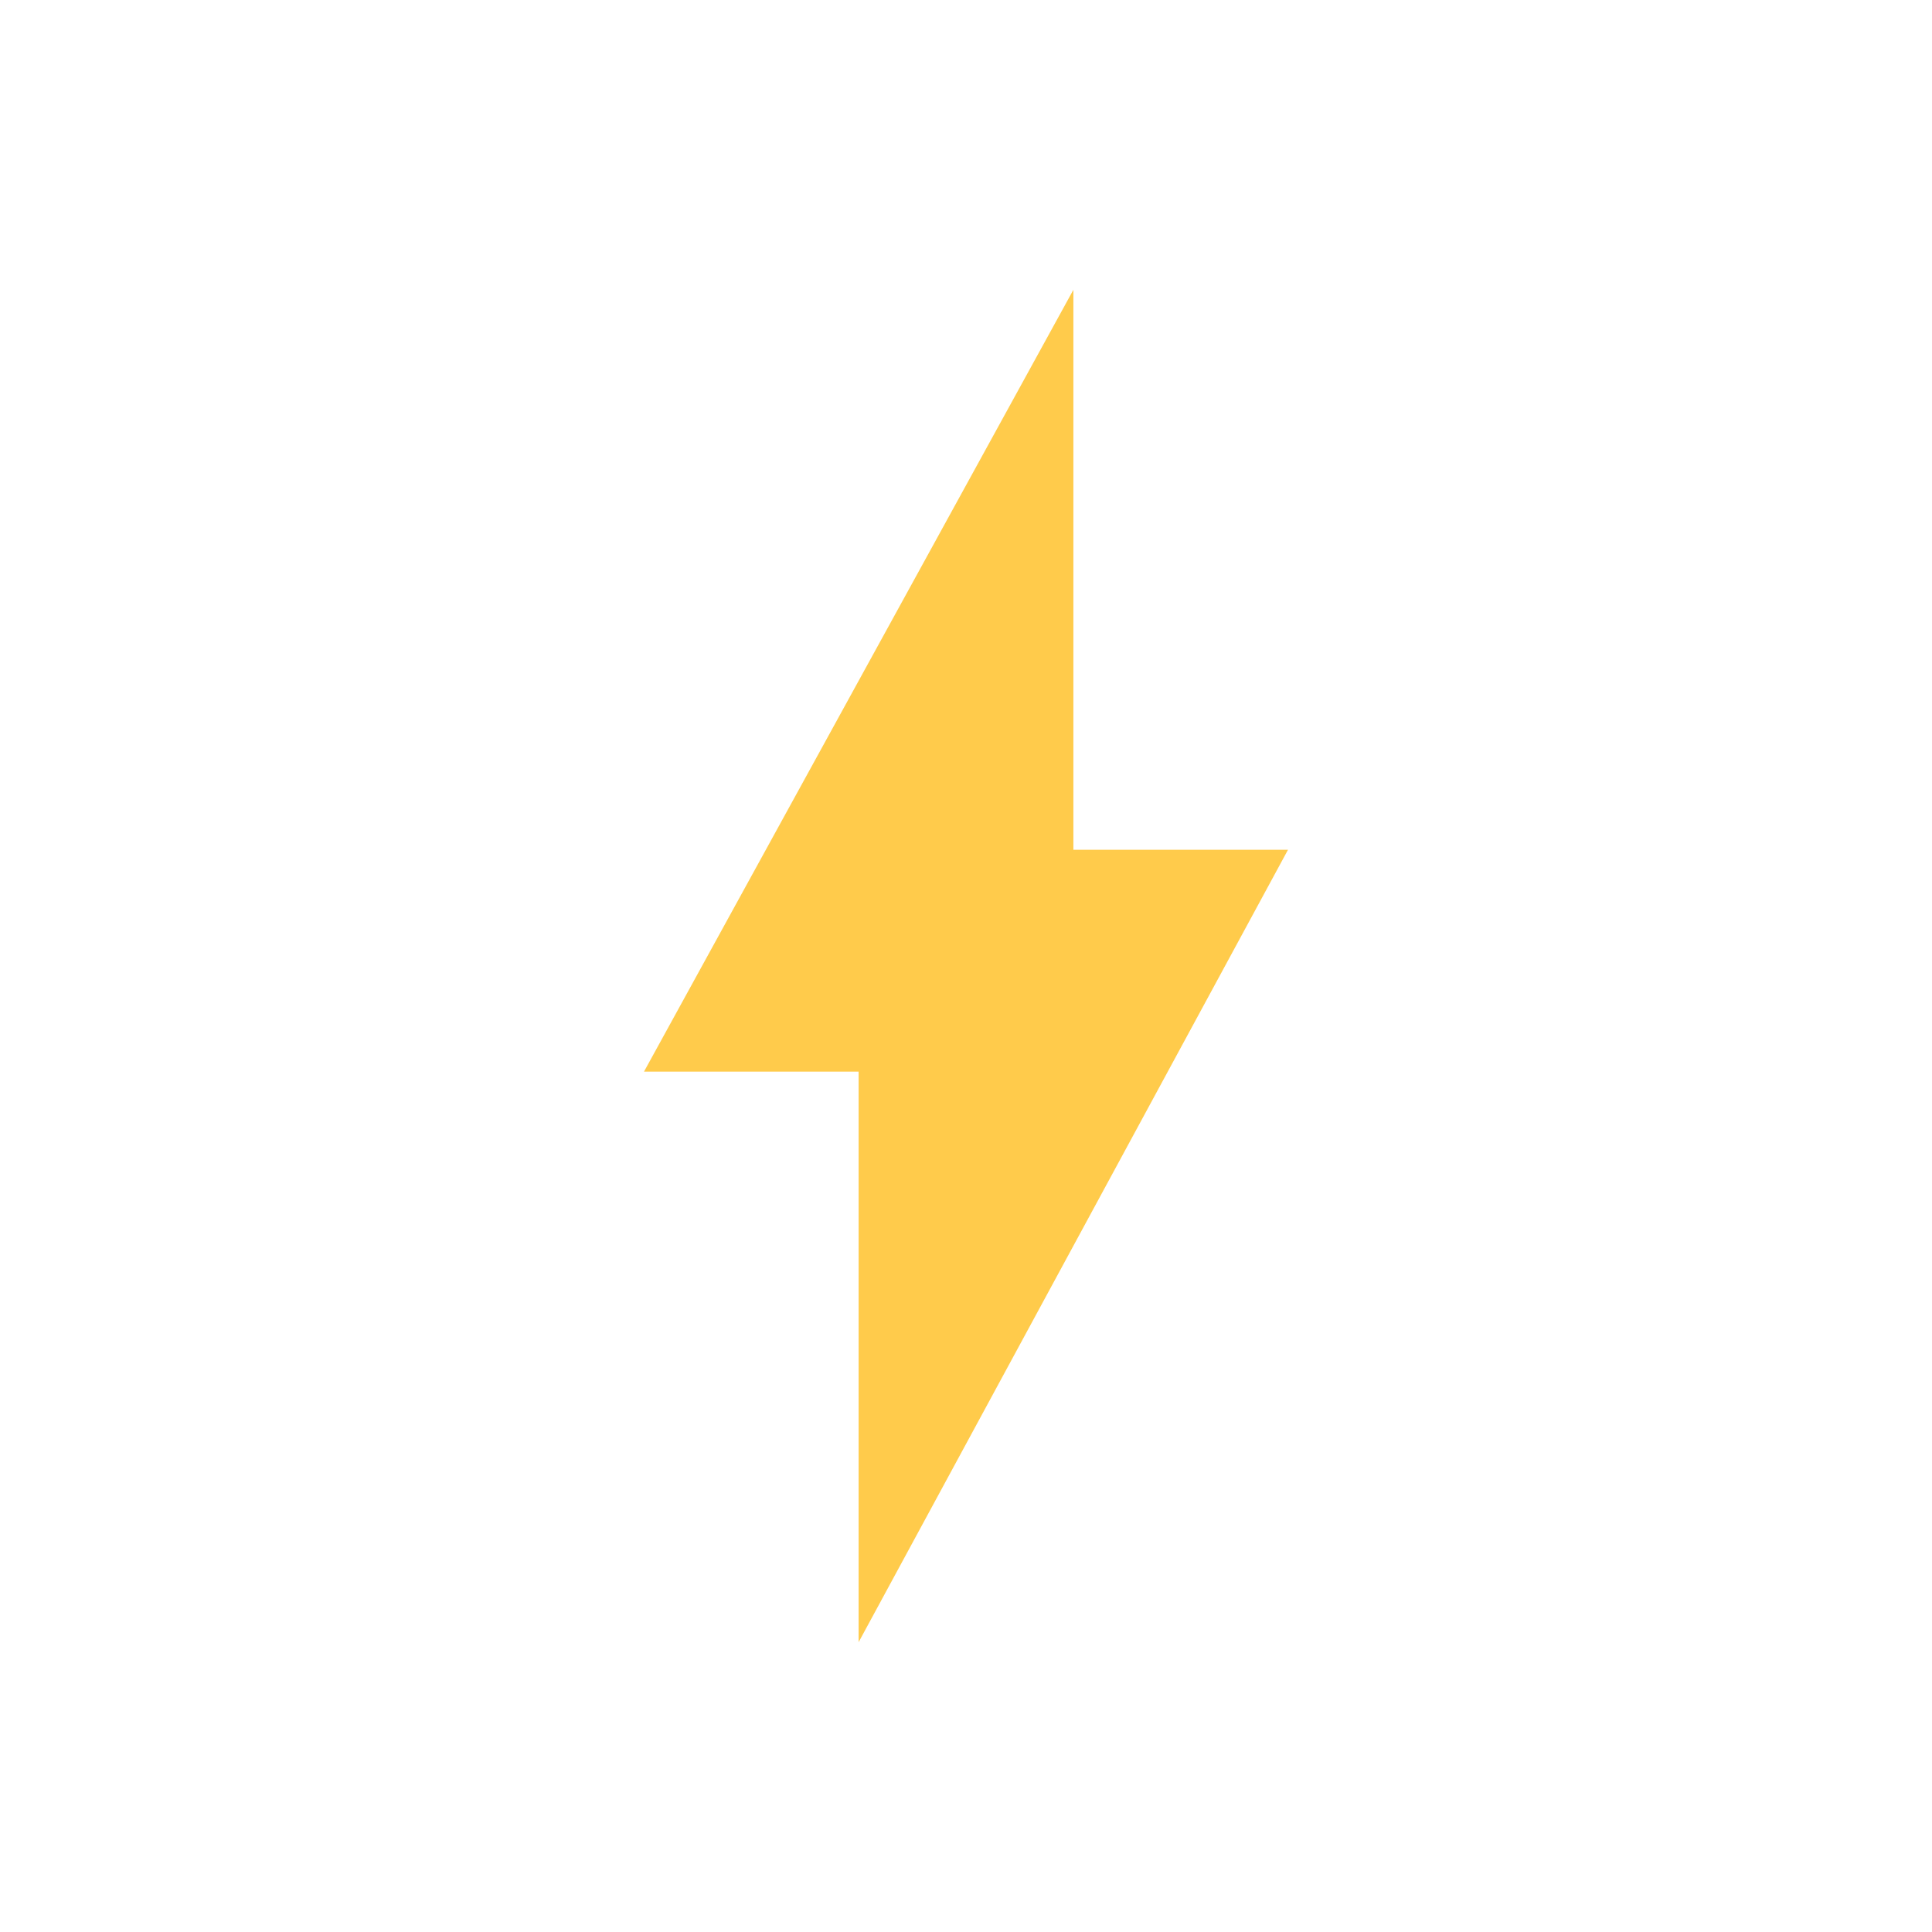
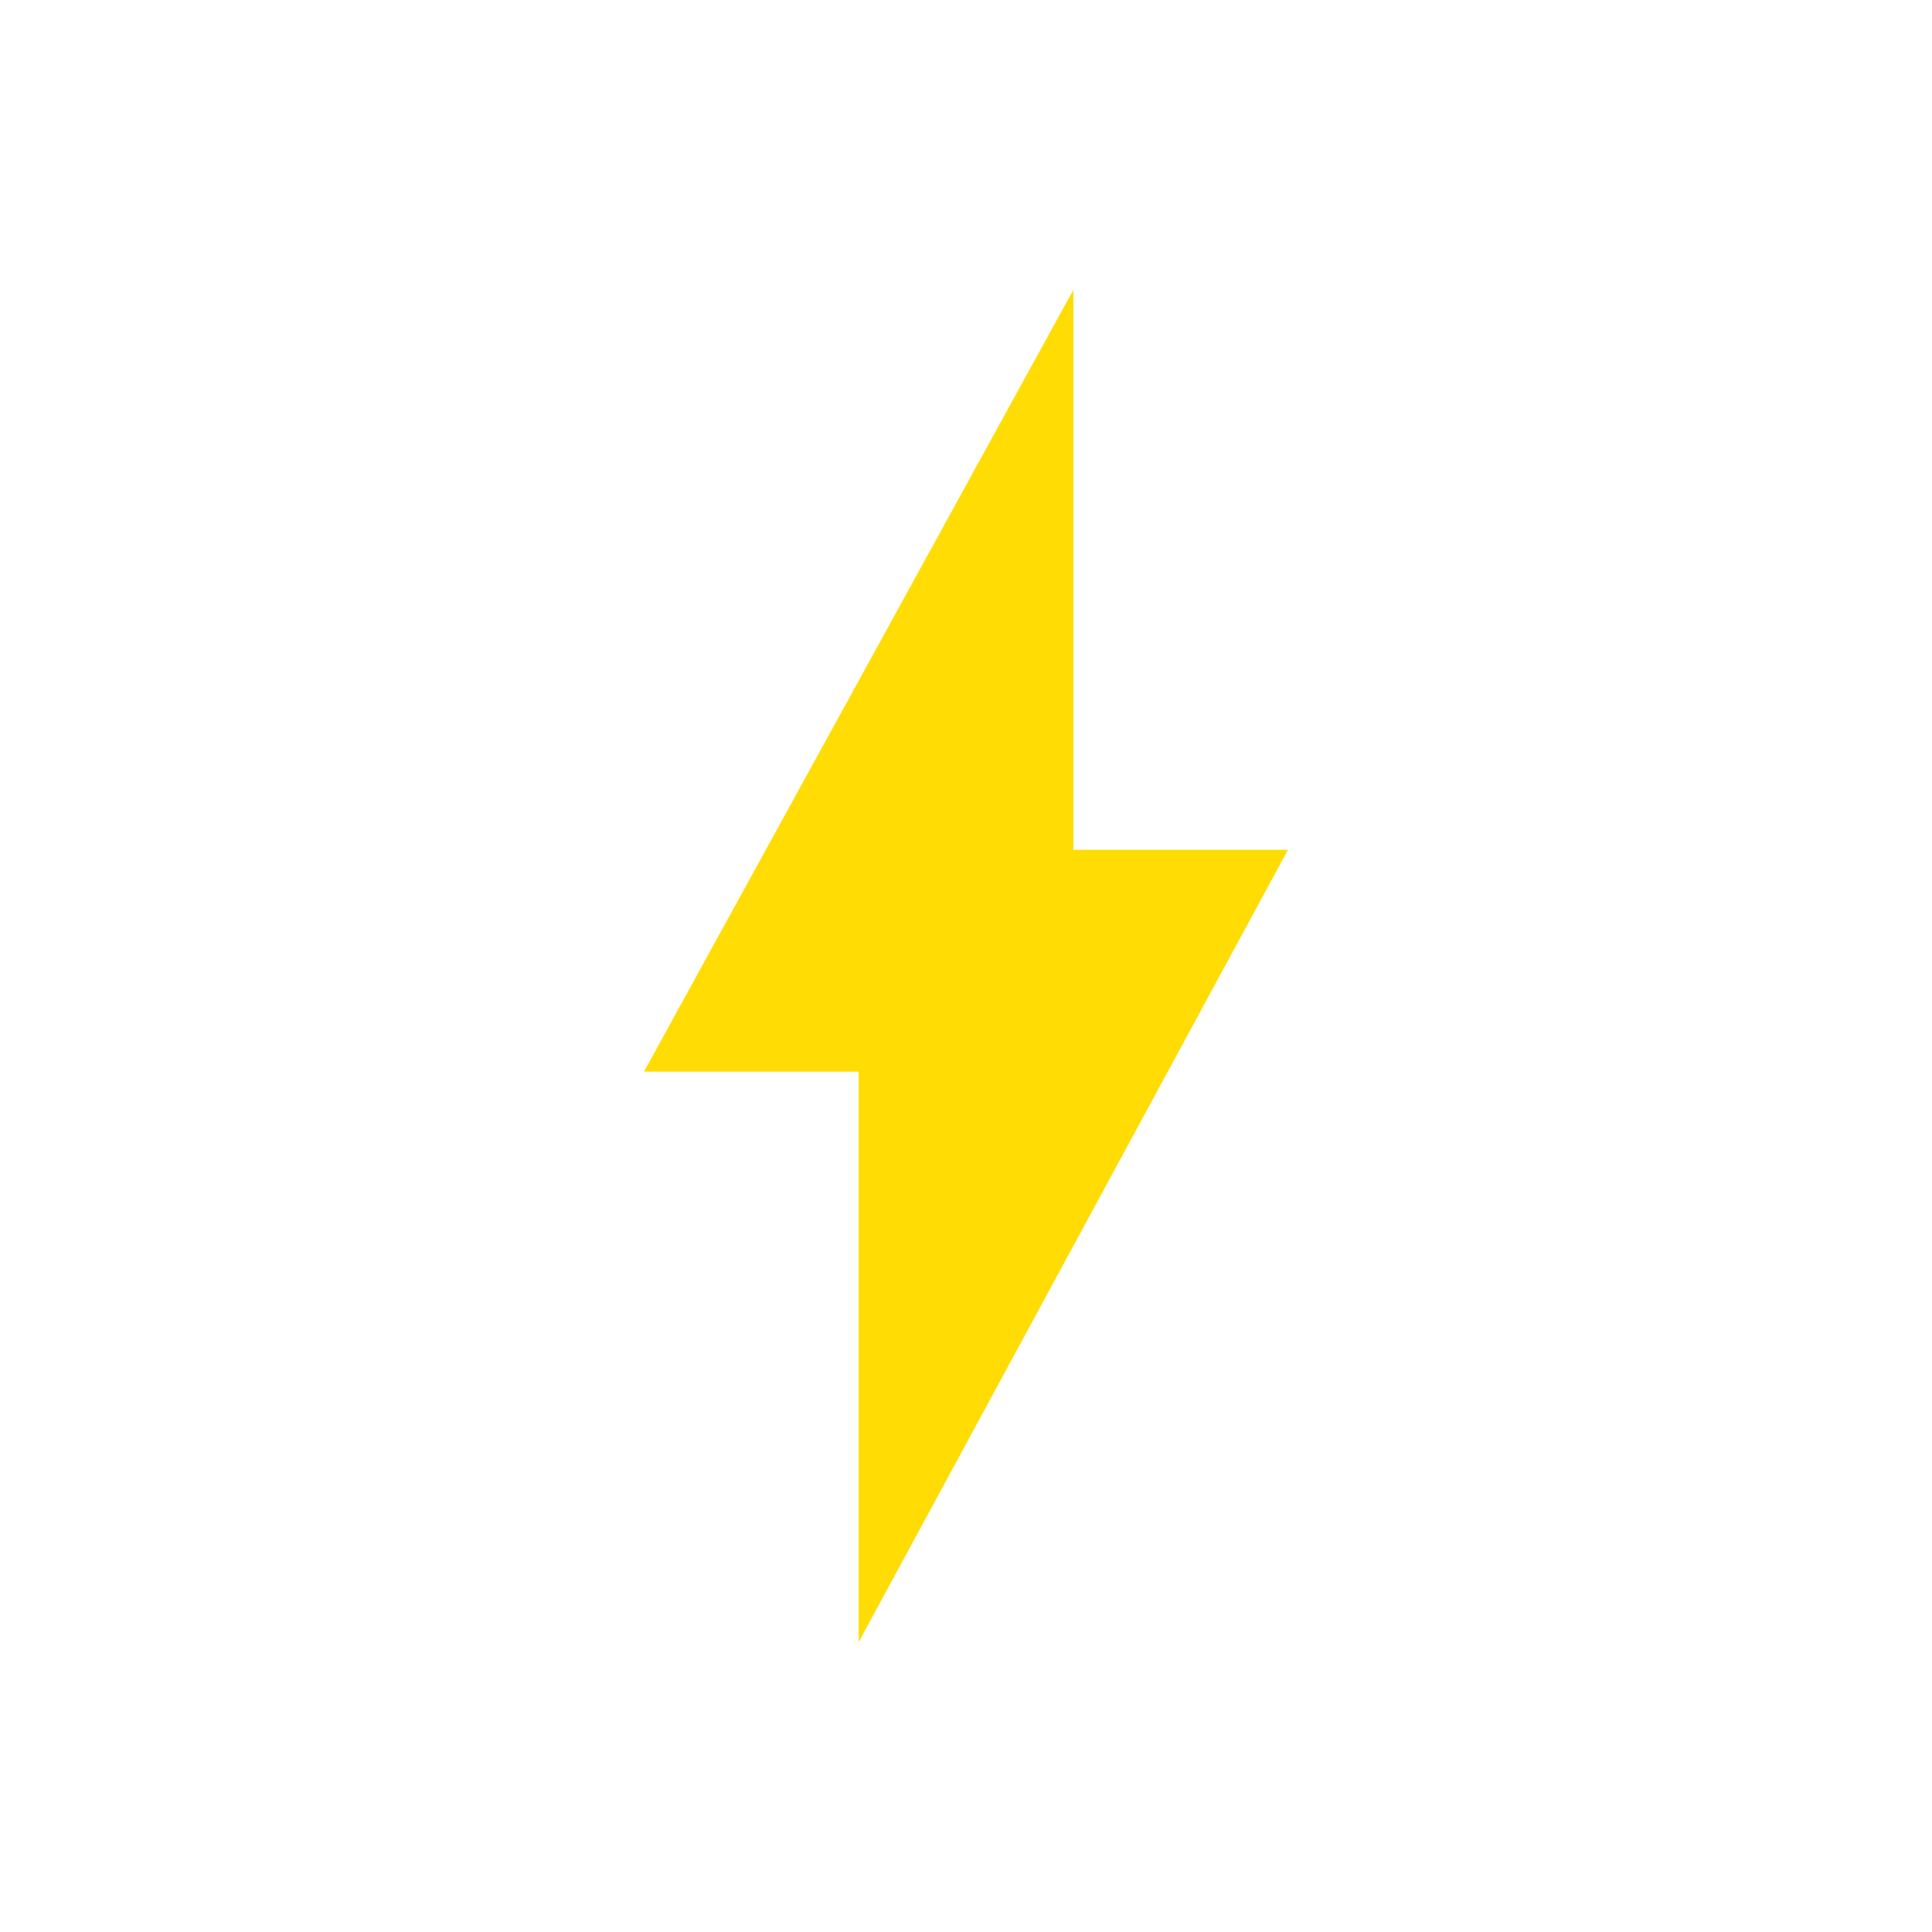
<svg xmlns="http://www.w3.org/2000/svg" t="1783002629072" class="icon" viewBox="0 0 1024 1024" version="1.1" p-id="10209" width="256" height="256">
-   <path d="M568.917 153.6v296.789H682.667L455.083 870.4V567.979H341.333z" p-id="10210" fill="#FFCB4B" />
+   <path d="M568.917 153.6v296.789H682.667L455.083 870.4V567.979H341.333z" p-id="10210" fill="#FFDC04" />
</svg>
